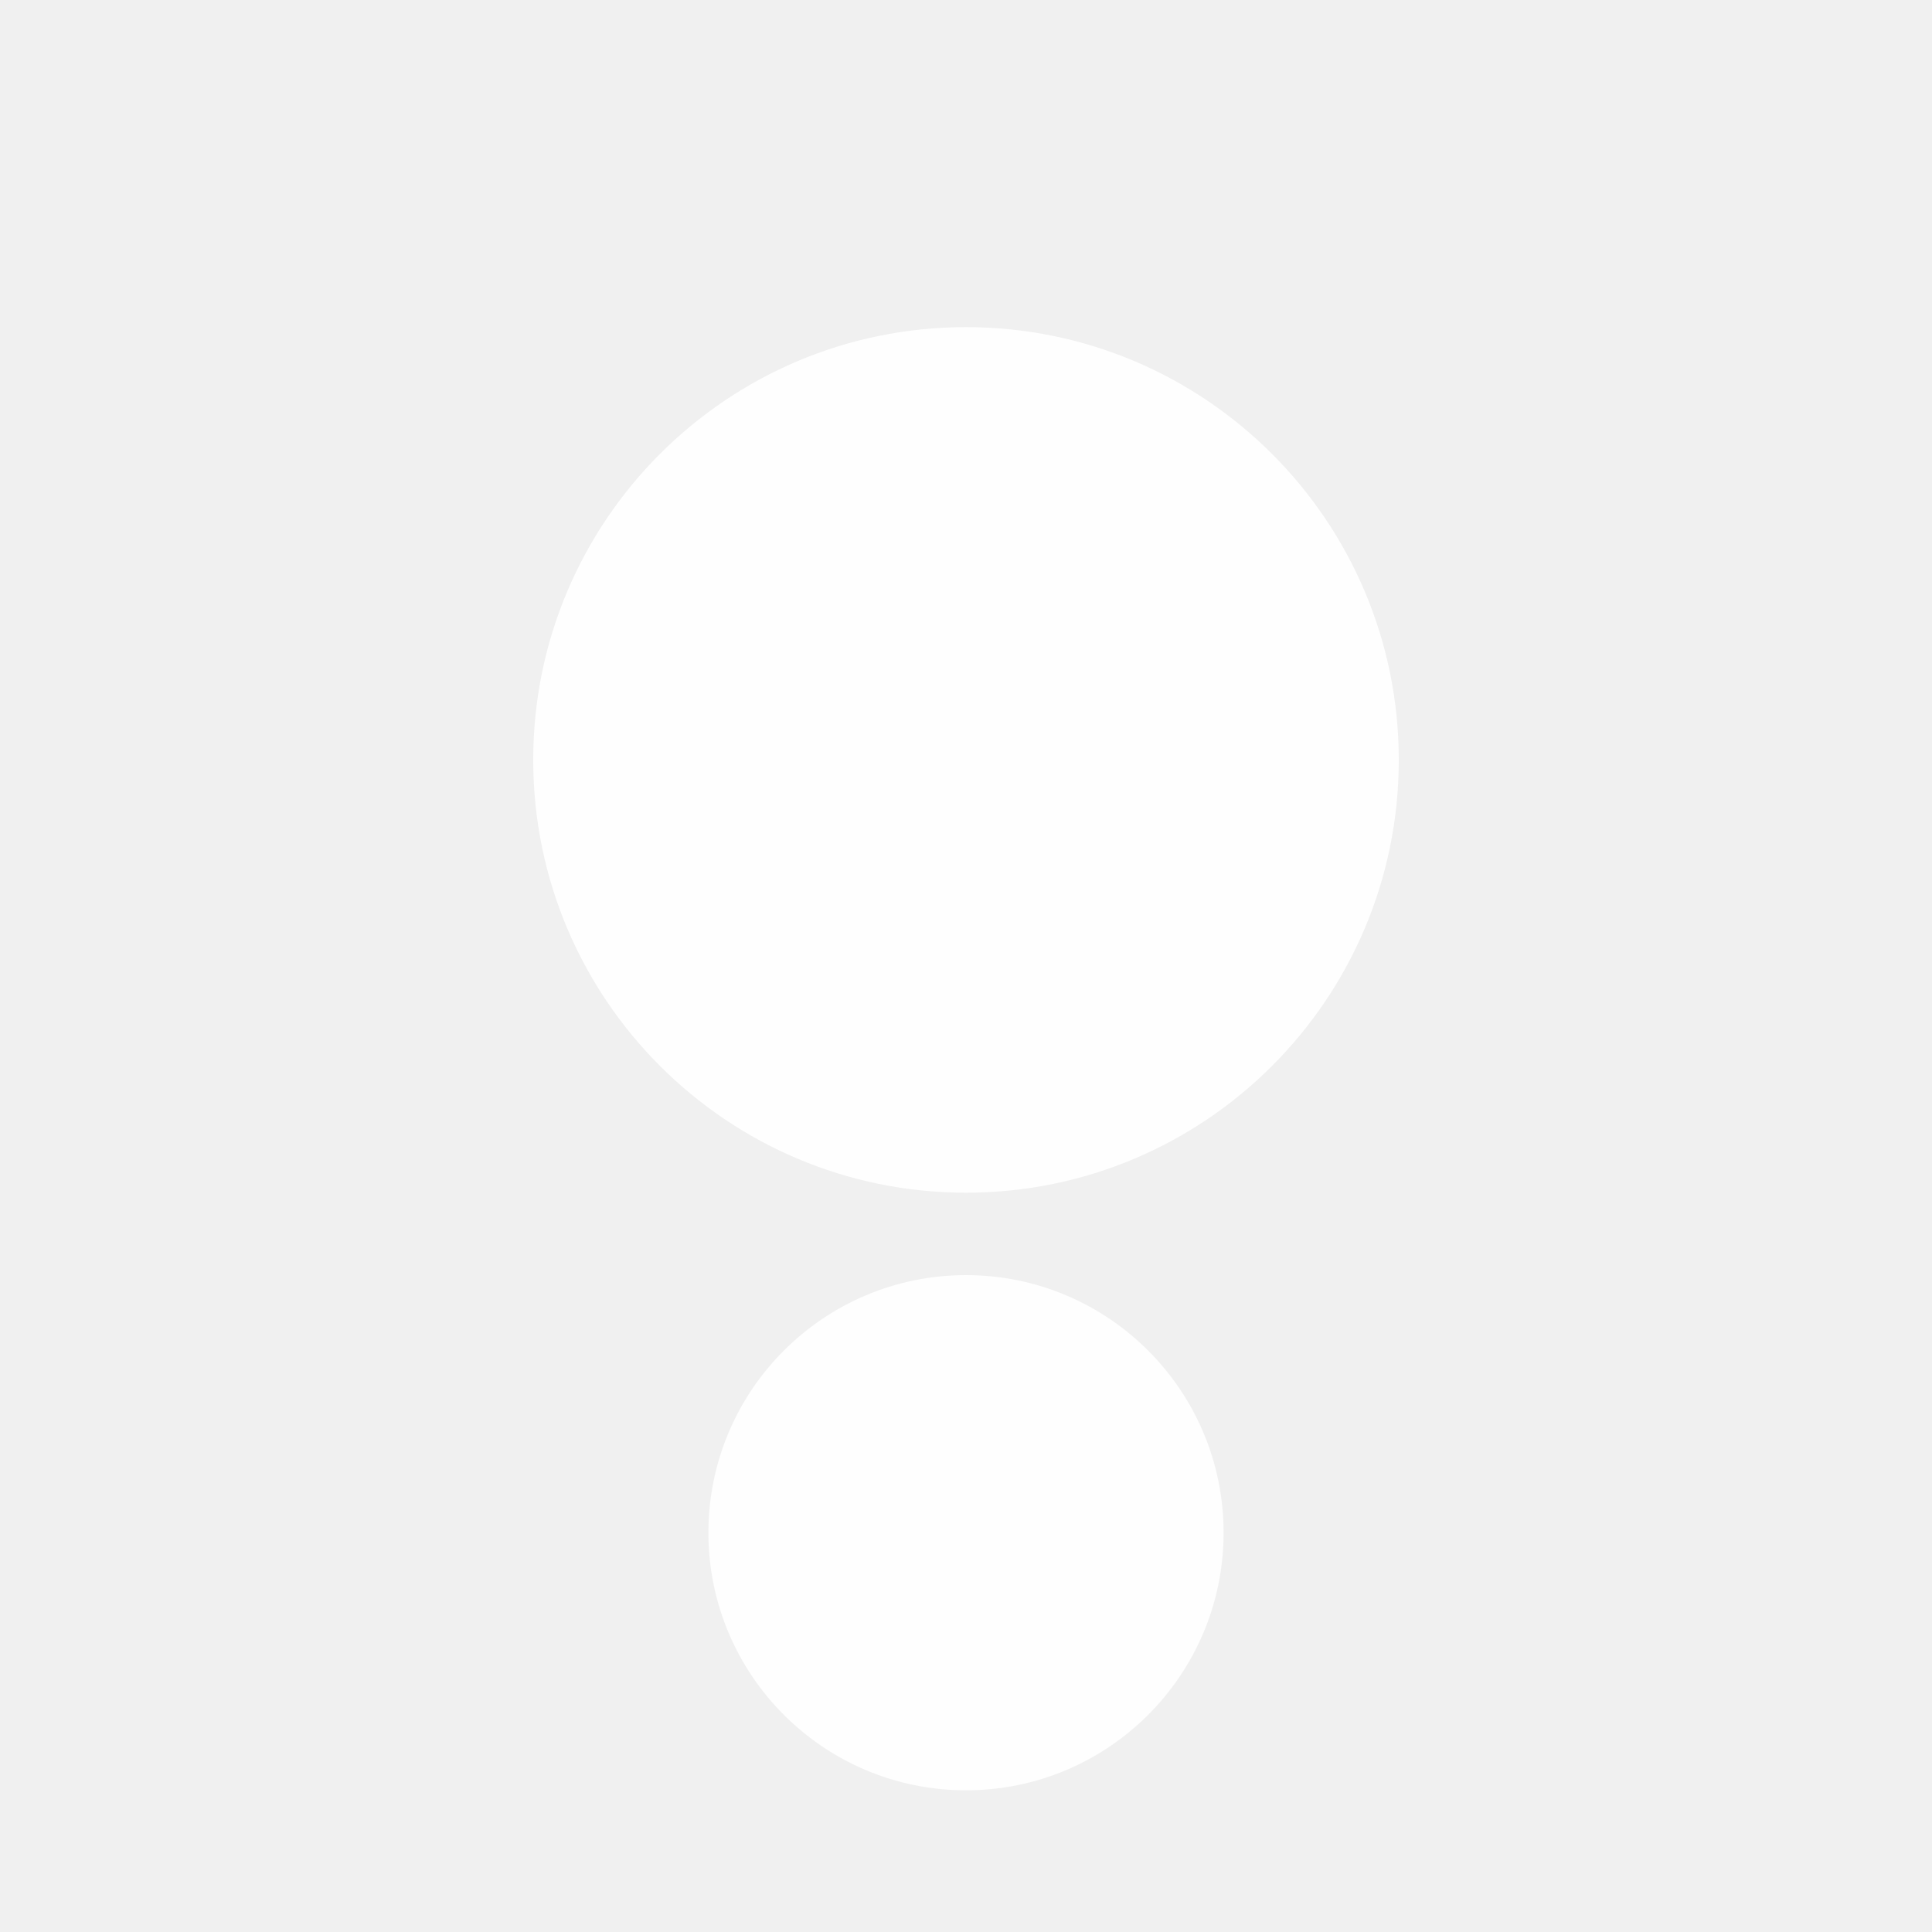
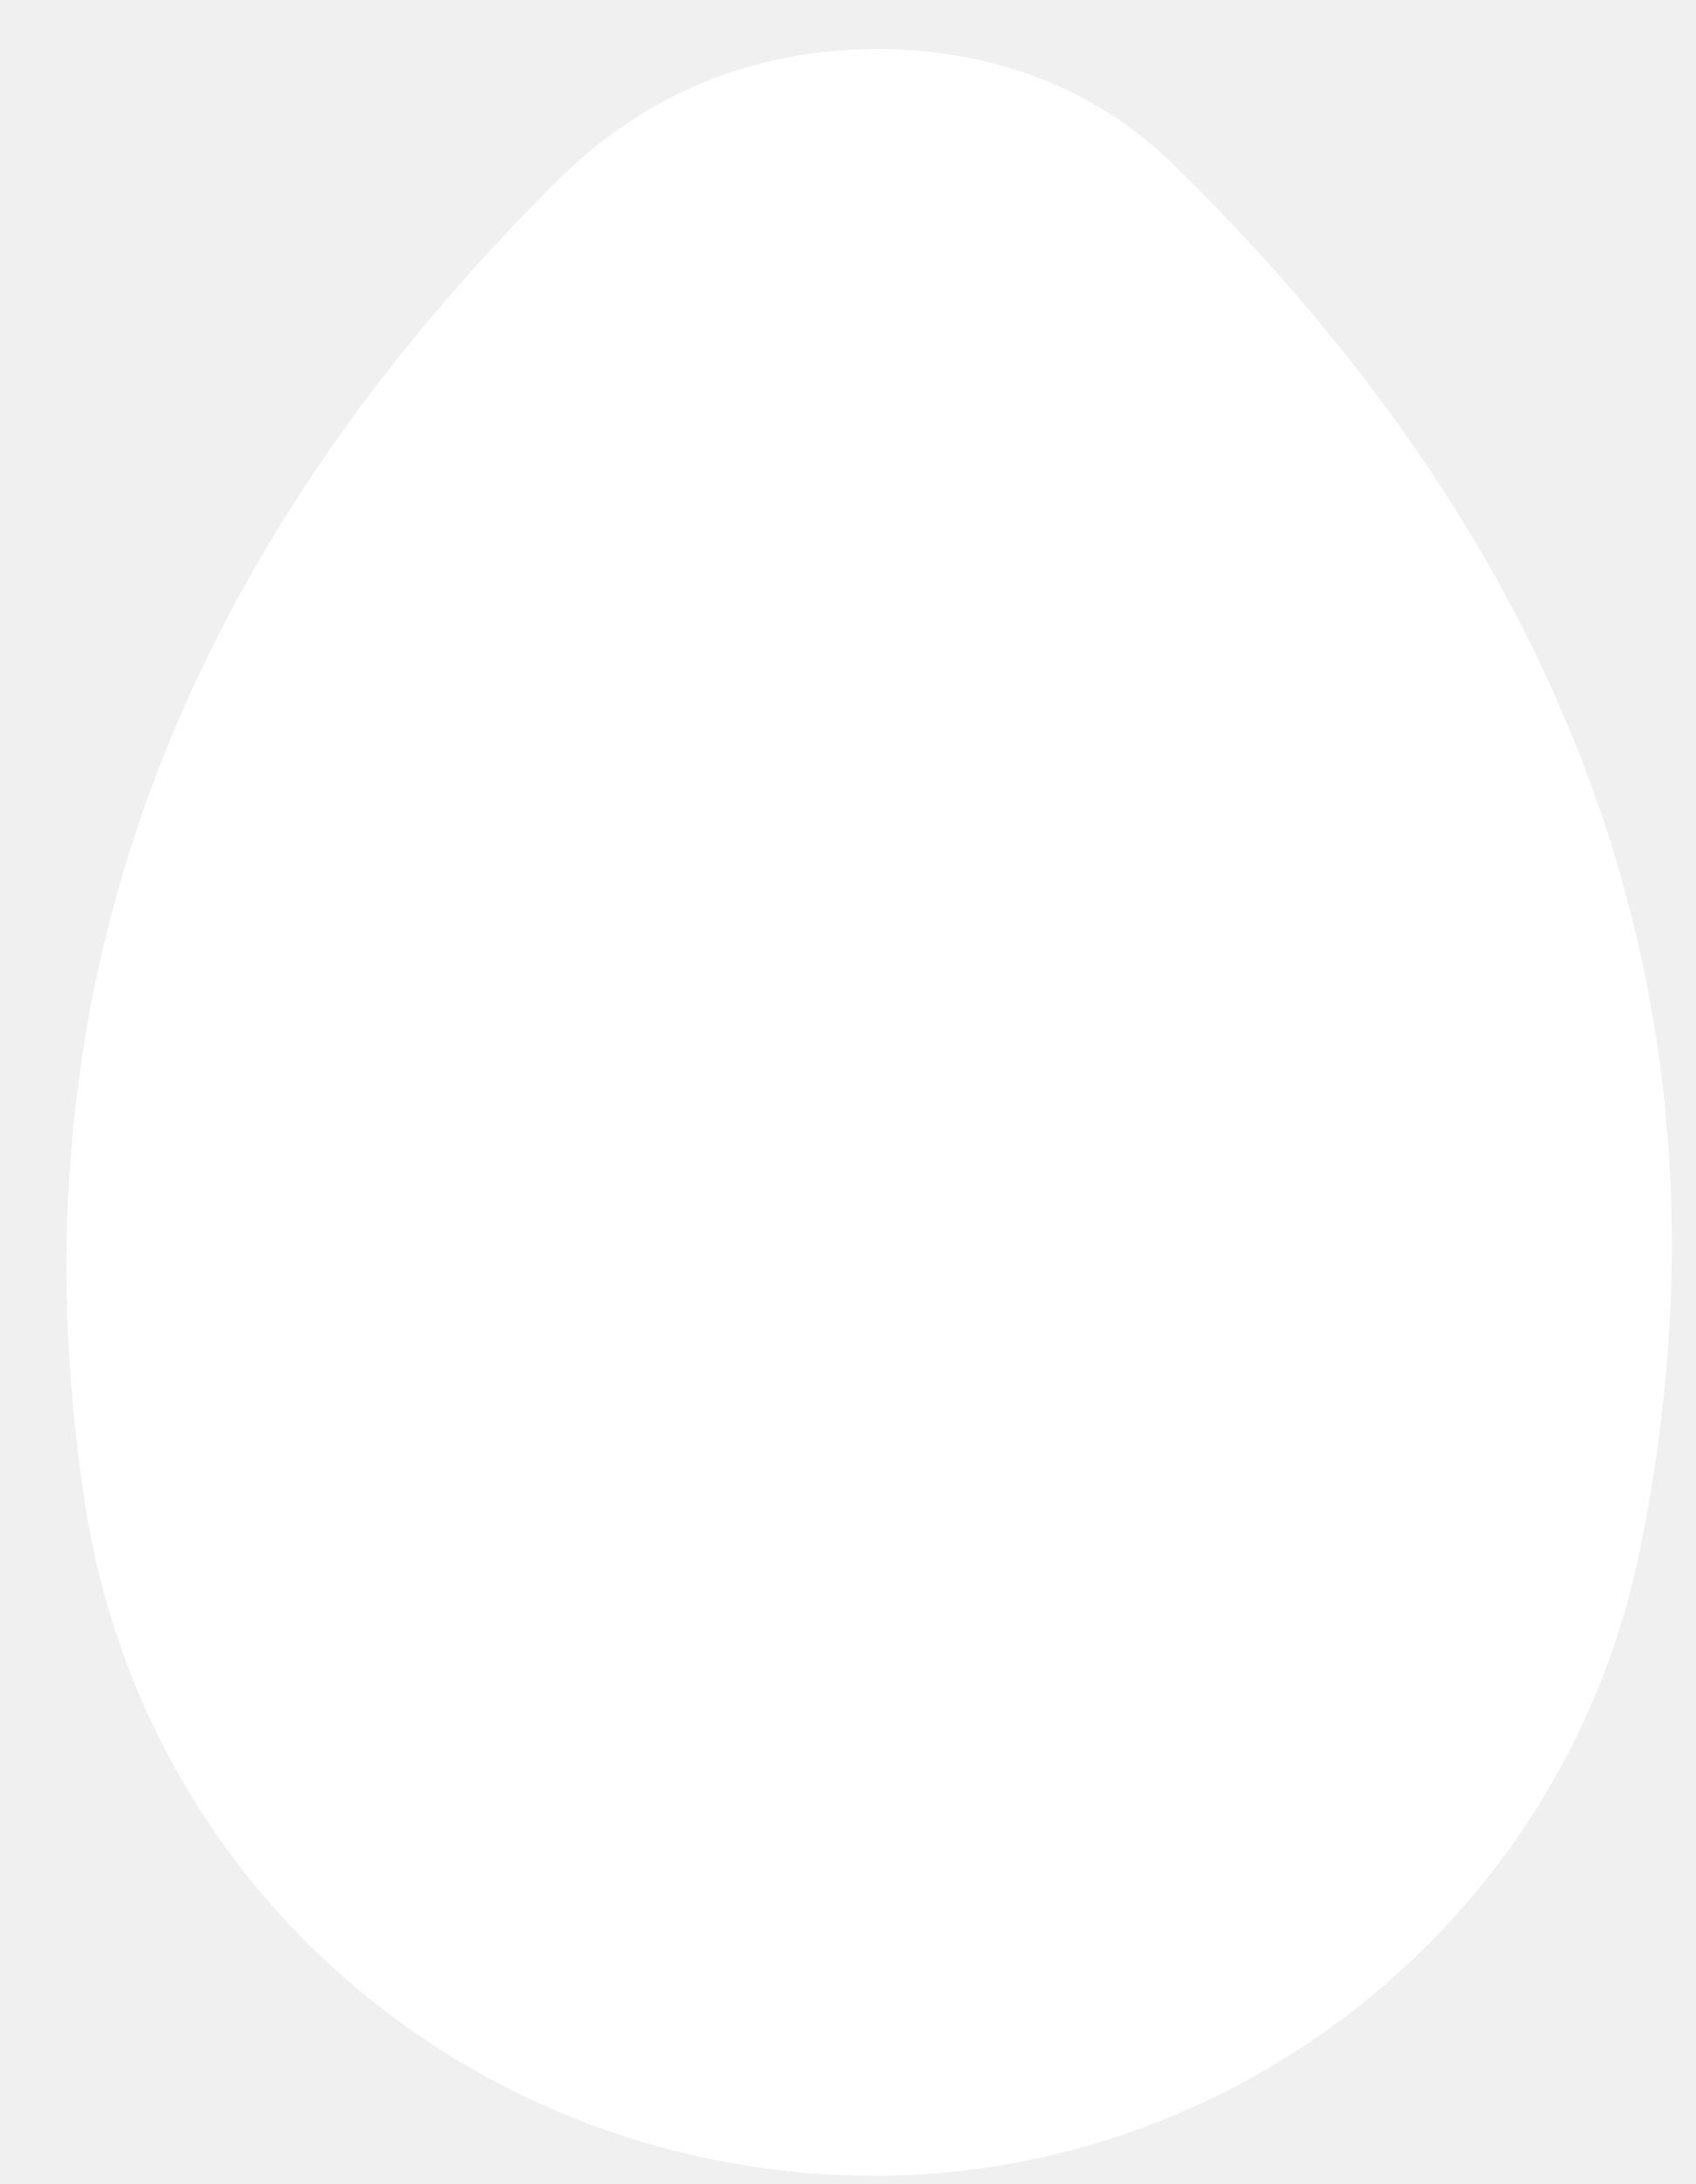
- <svg xmlns="http://www.w3.org/2000/svg" width="24" height="24" viewBox="0 0 24 24" fill="none">
-   <g transform="translate(12 12) scale(1.28) translate(-12 -12)">
-     <circle cx="12" cy="10" r="4.2" fill="white" fill-opacity="0.95" />
-     <circle cx="12" cy="17.5" r="2.5" fill="white" fill-opacity="0.9" />
-   </g>
+ <svg xmlns="http://www.w3.org/2000/svg" version="1.1" id="Layer_1" x="0px" y="0px" width="100%" viewBox="0 0 125 161" enable-background="new 0 0 125 161" xml:space="preserve">
+   <path fill="#FFFFFF" opacity="1" stroke="none" d=" M65.887,3.626   C74.183,3.96 81.151,6.88 86.602,12.23   C115.285,40.386 129.093,73.988 120.866,114.276   C115.188,142.079 90.168,161.126 62.898,160.376   C34.542,159.596 10.595,139.26 6.245,110.73   C0.38,72.265 13.997,40.207 41.061,13.343   C47.631,6.822 55.904,3.349 65.887,3.626  z" />
</svg>
